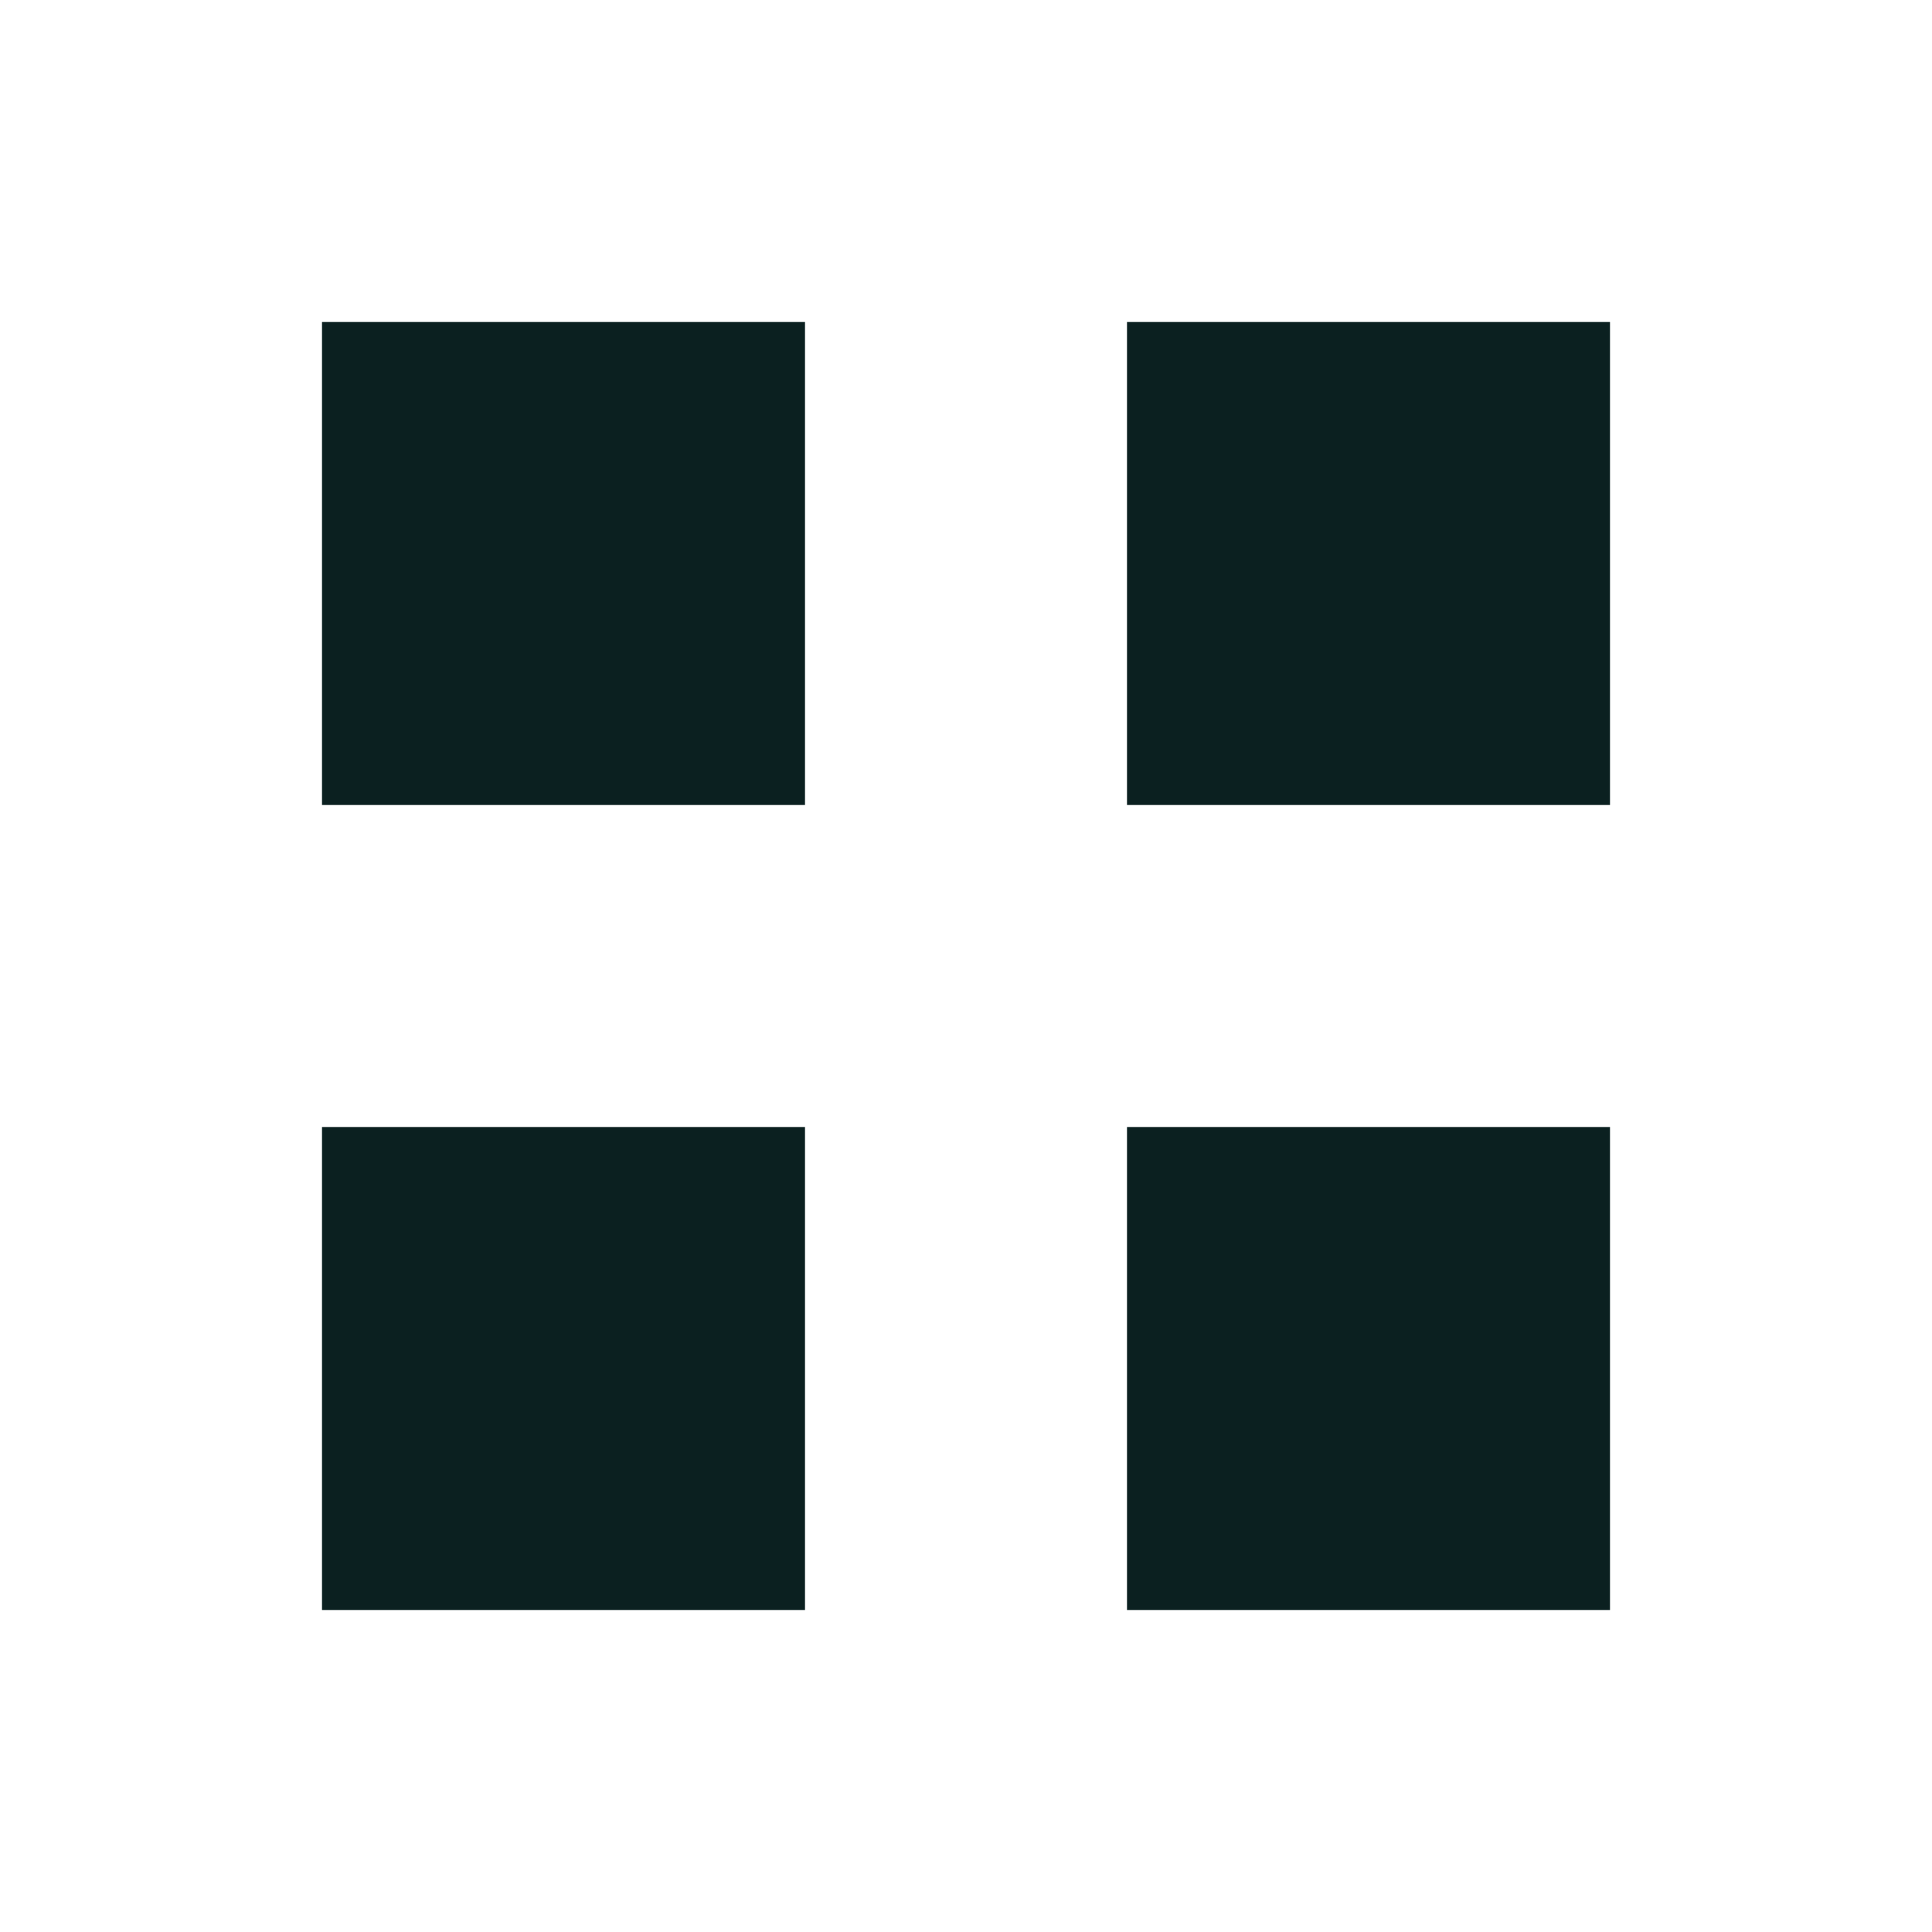
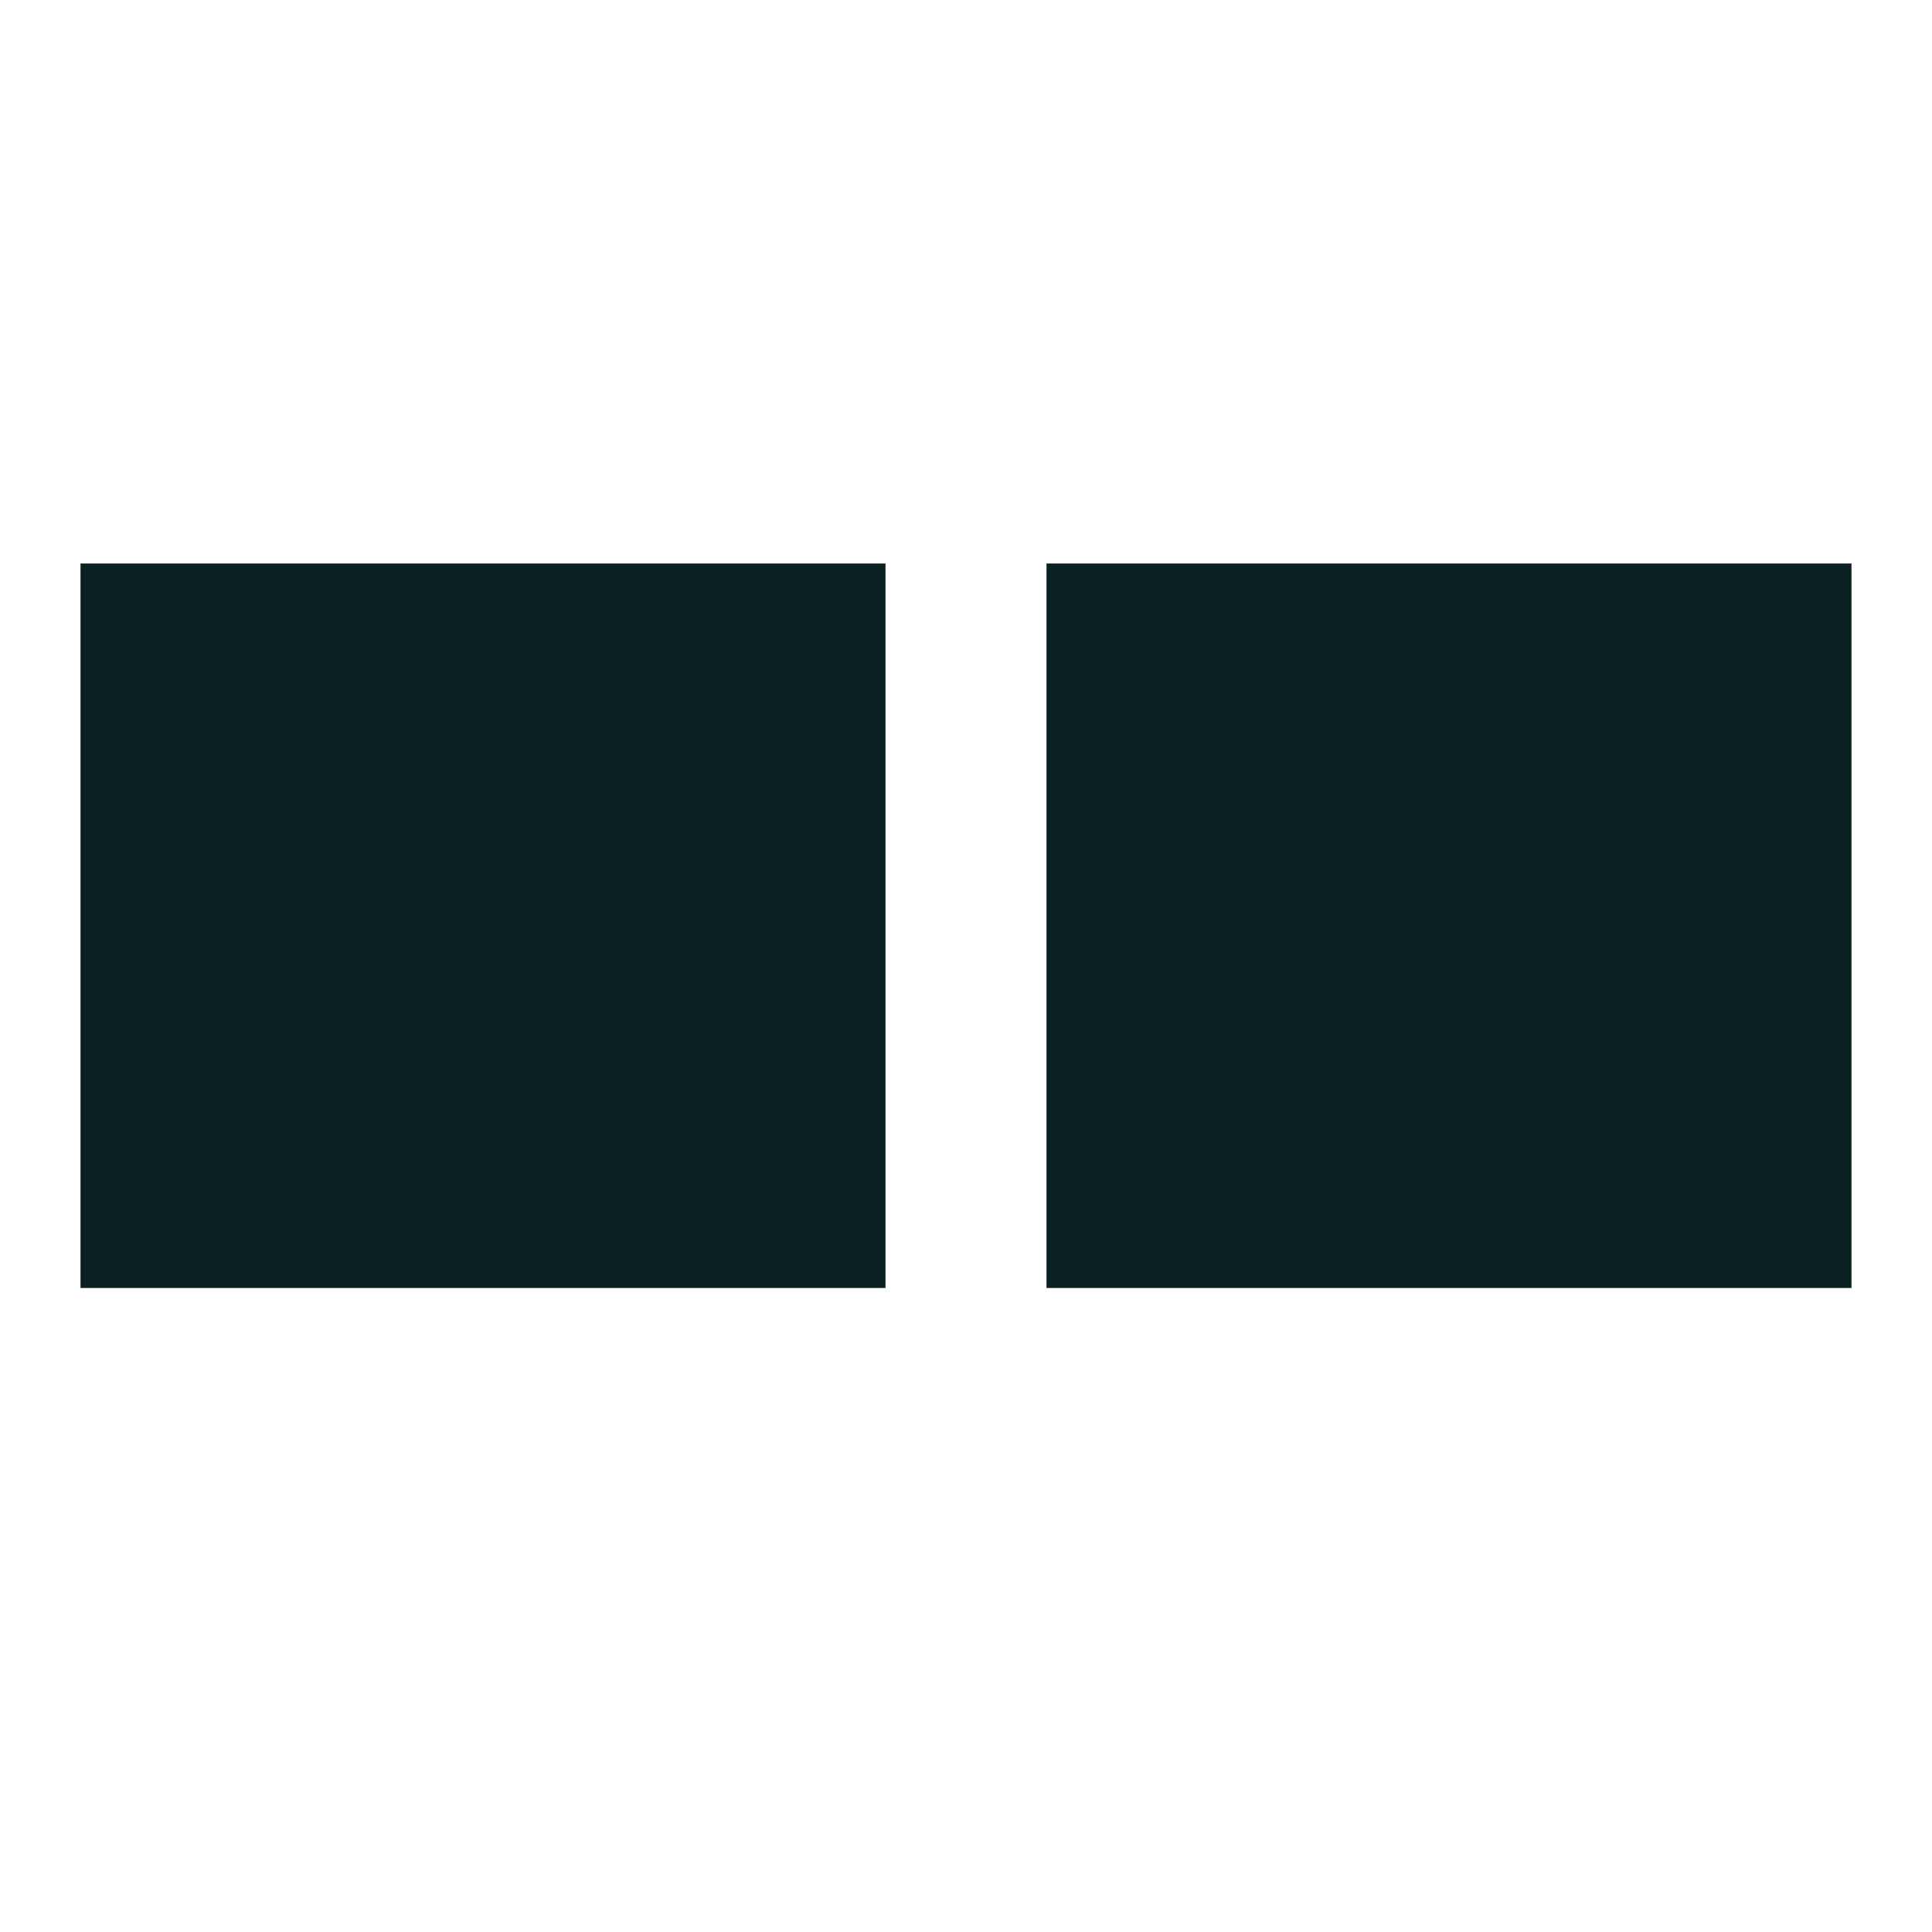
<svg xmlns="http://www.w3.org/2000/svg" width="24" height="24" viewBox="0 0 24 24" fill="none">
-   <rect x="4.5" y="4.5" width="5" height="5" fill="#0B2020" stroke="#0B2020" />
-   <rect x="4.5" y="14.5" width="5" height="5" fill="#0B2020" stroke="#0B2020" />
-   <rect x="14.5" y="4.5" width="5" height="5" fill="#0B2020" stroke="#0B2020" />
-   <rect x="14.5" y="14.5" width="5" height="5" fill="#0B2020" stroke="#0B2020" />
+   <rect x="1.5" y="7.5" width="9" height="8" fill="#0B2020" stroke="#0B2020" />
+   <rect x="13.5" y="7.5" width="9" height="8" fill="#0B2020" stroke="#0B2020" />
</svg>
